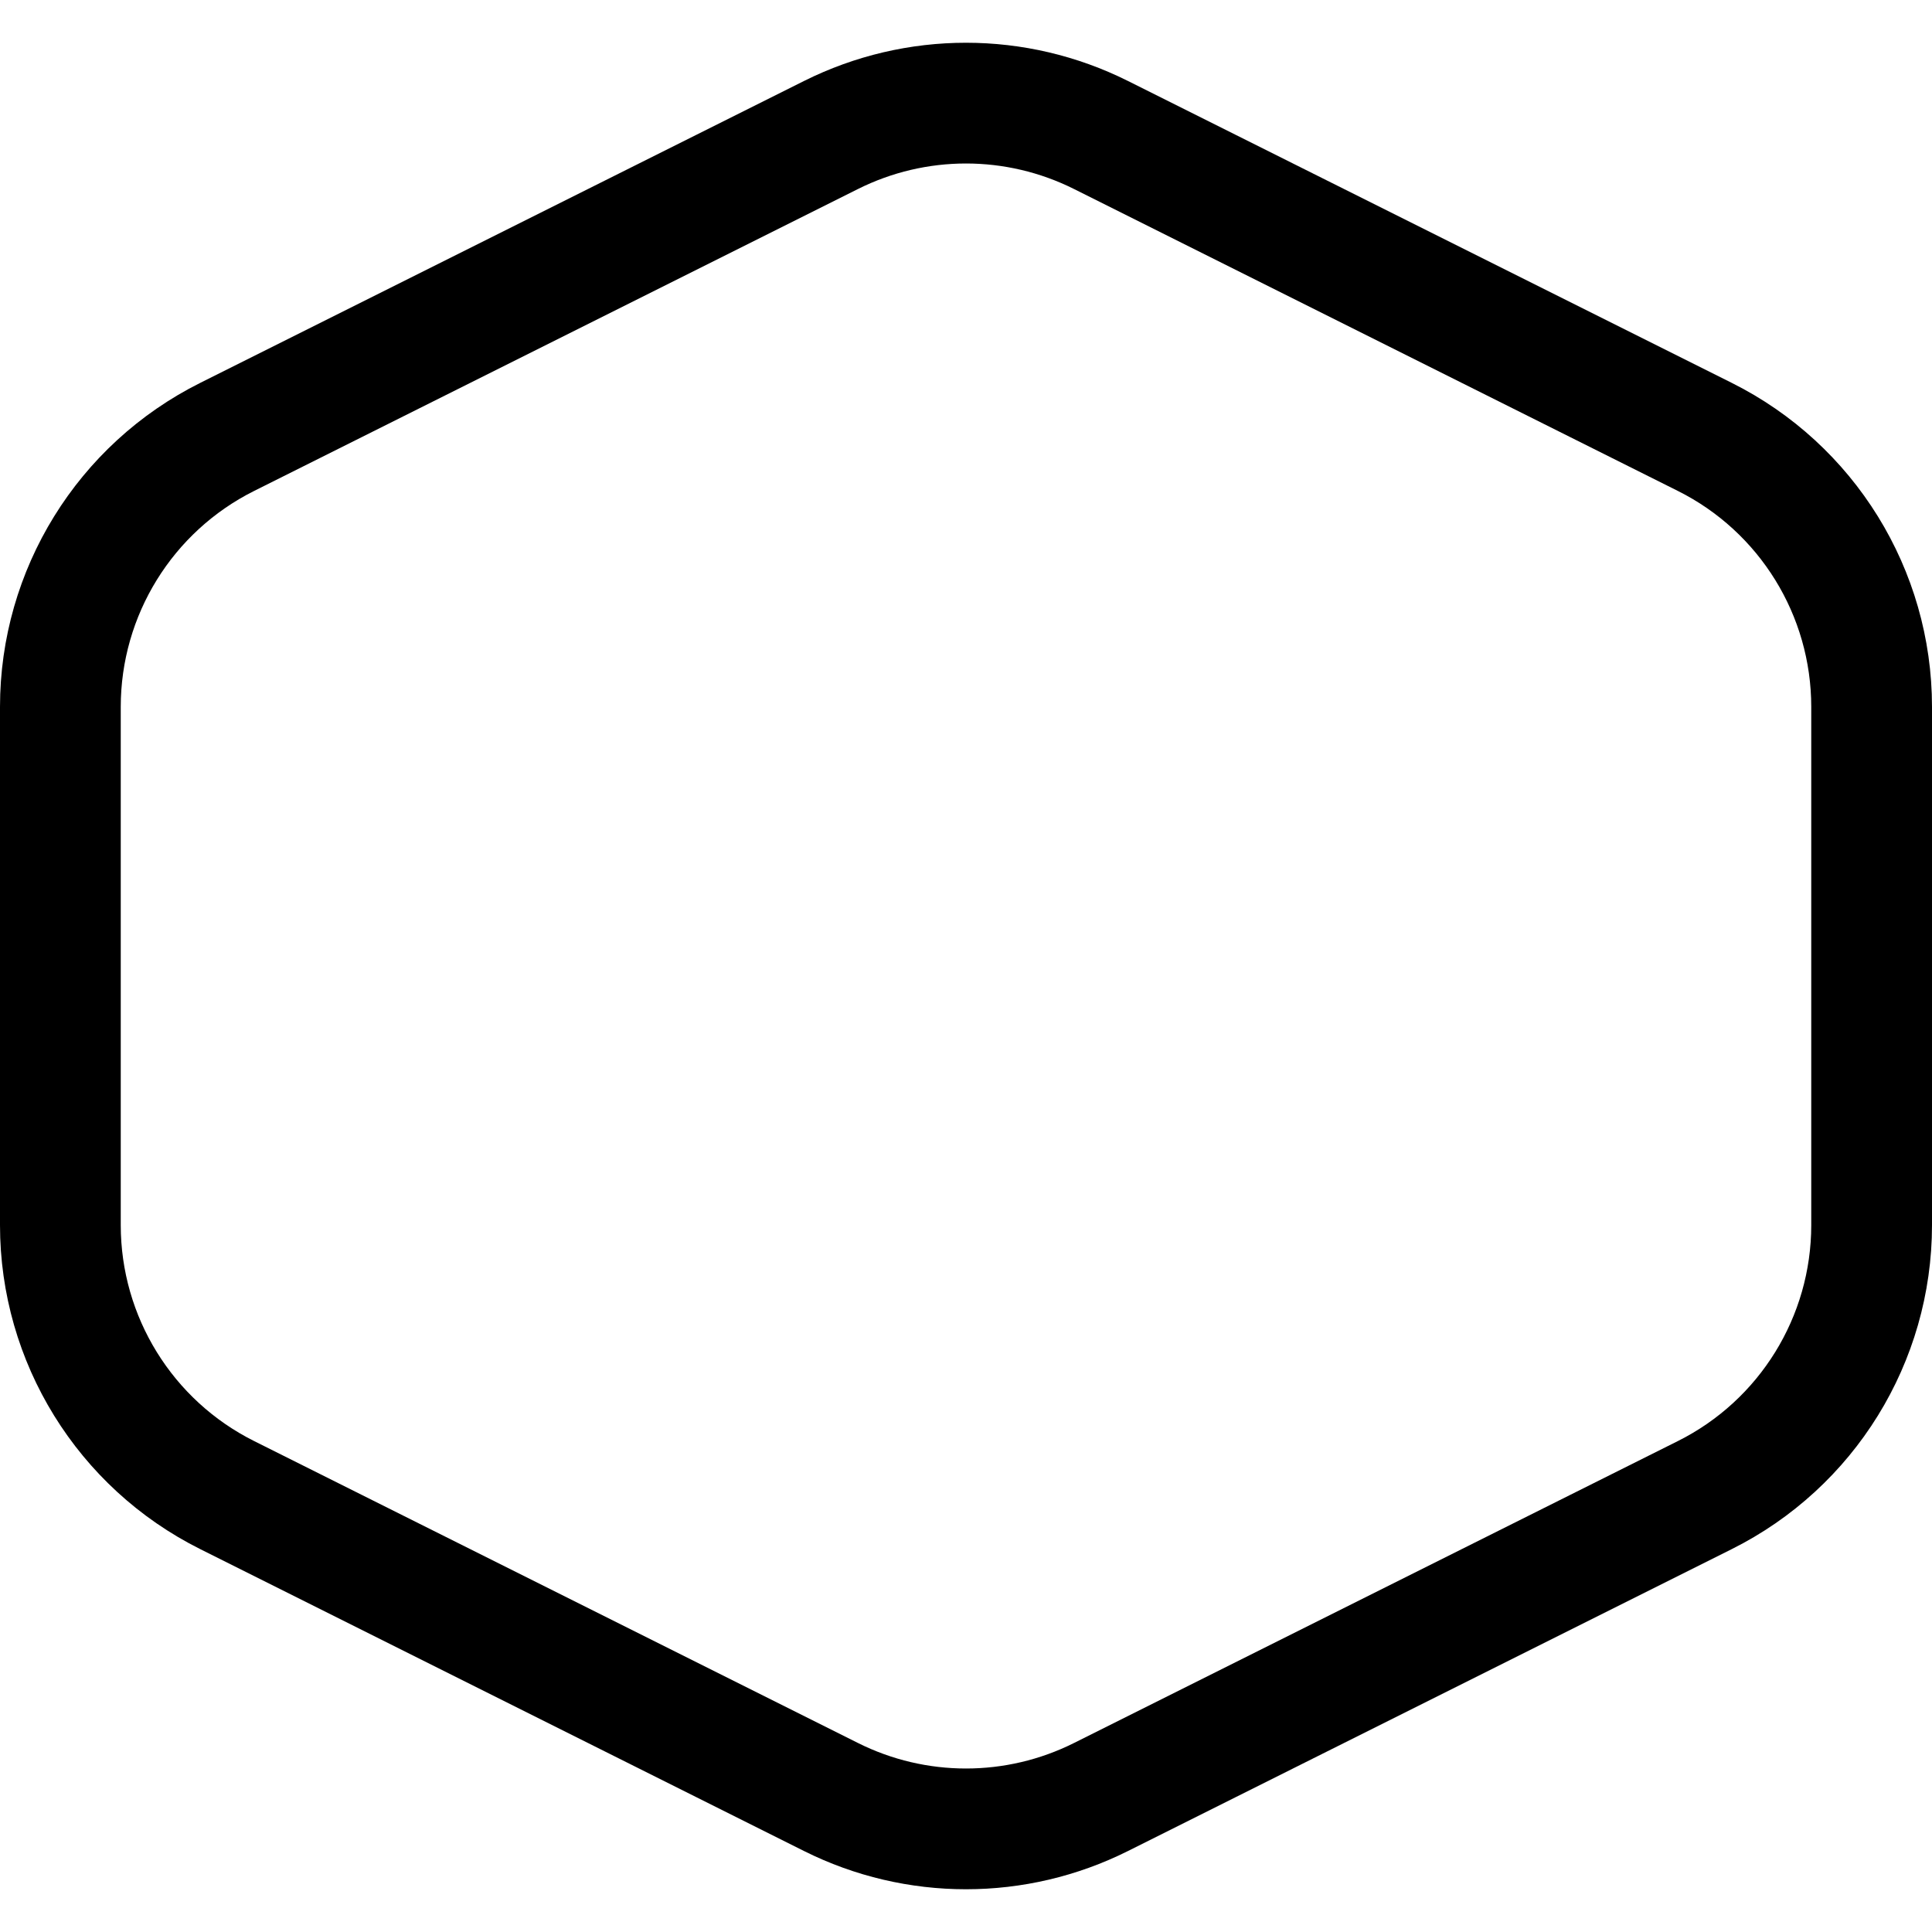
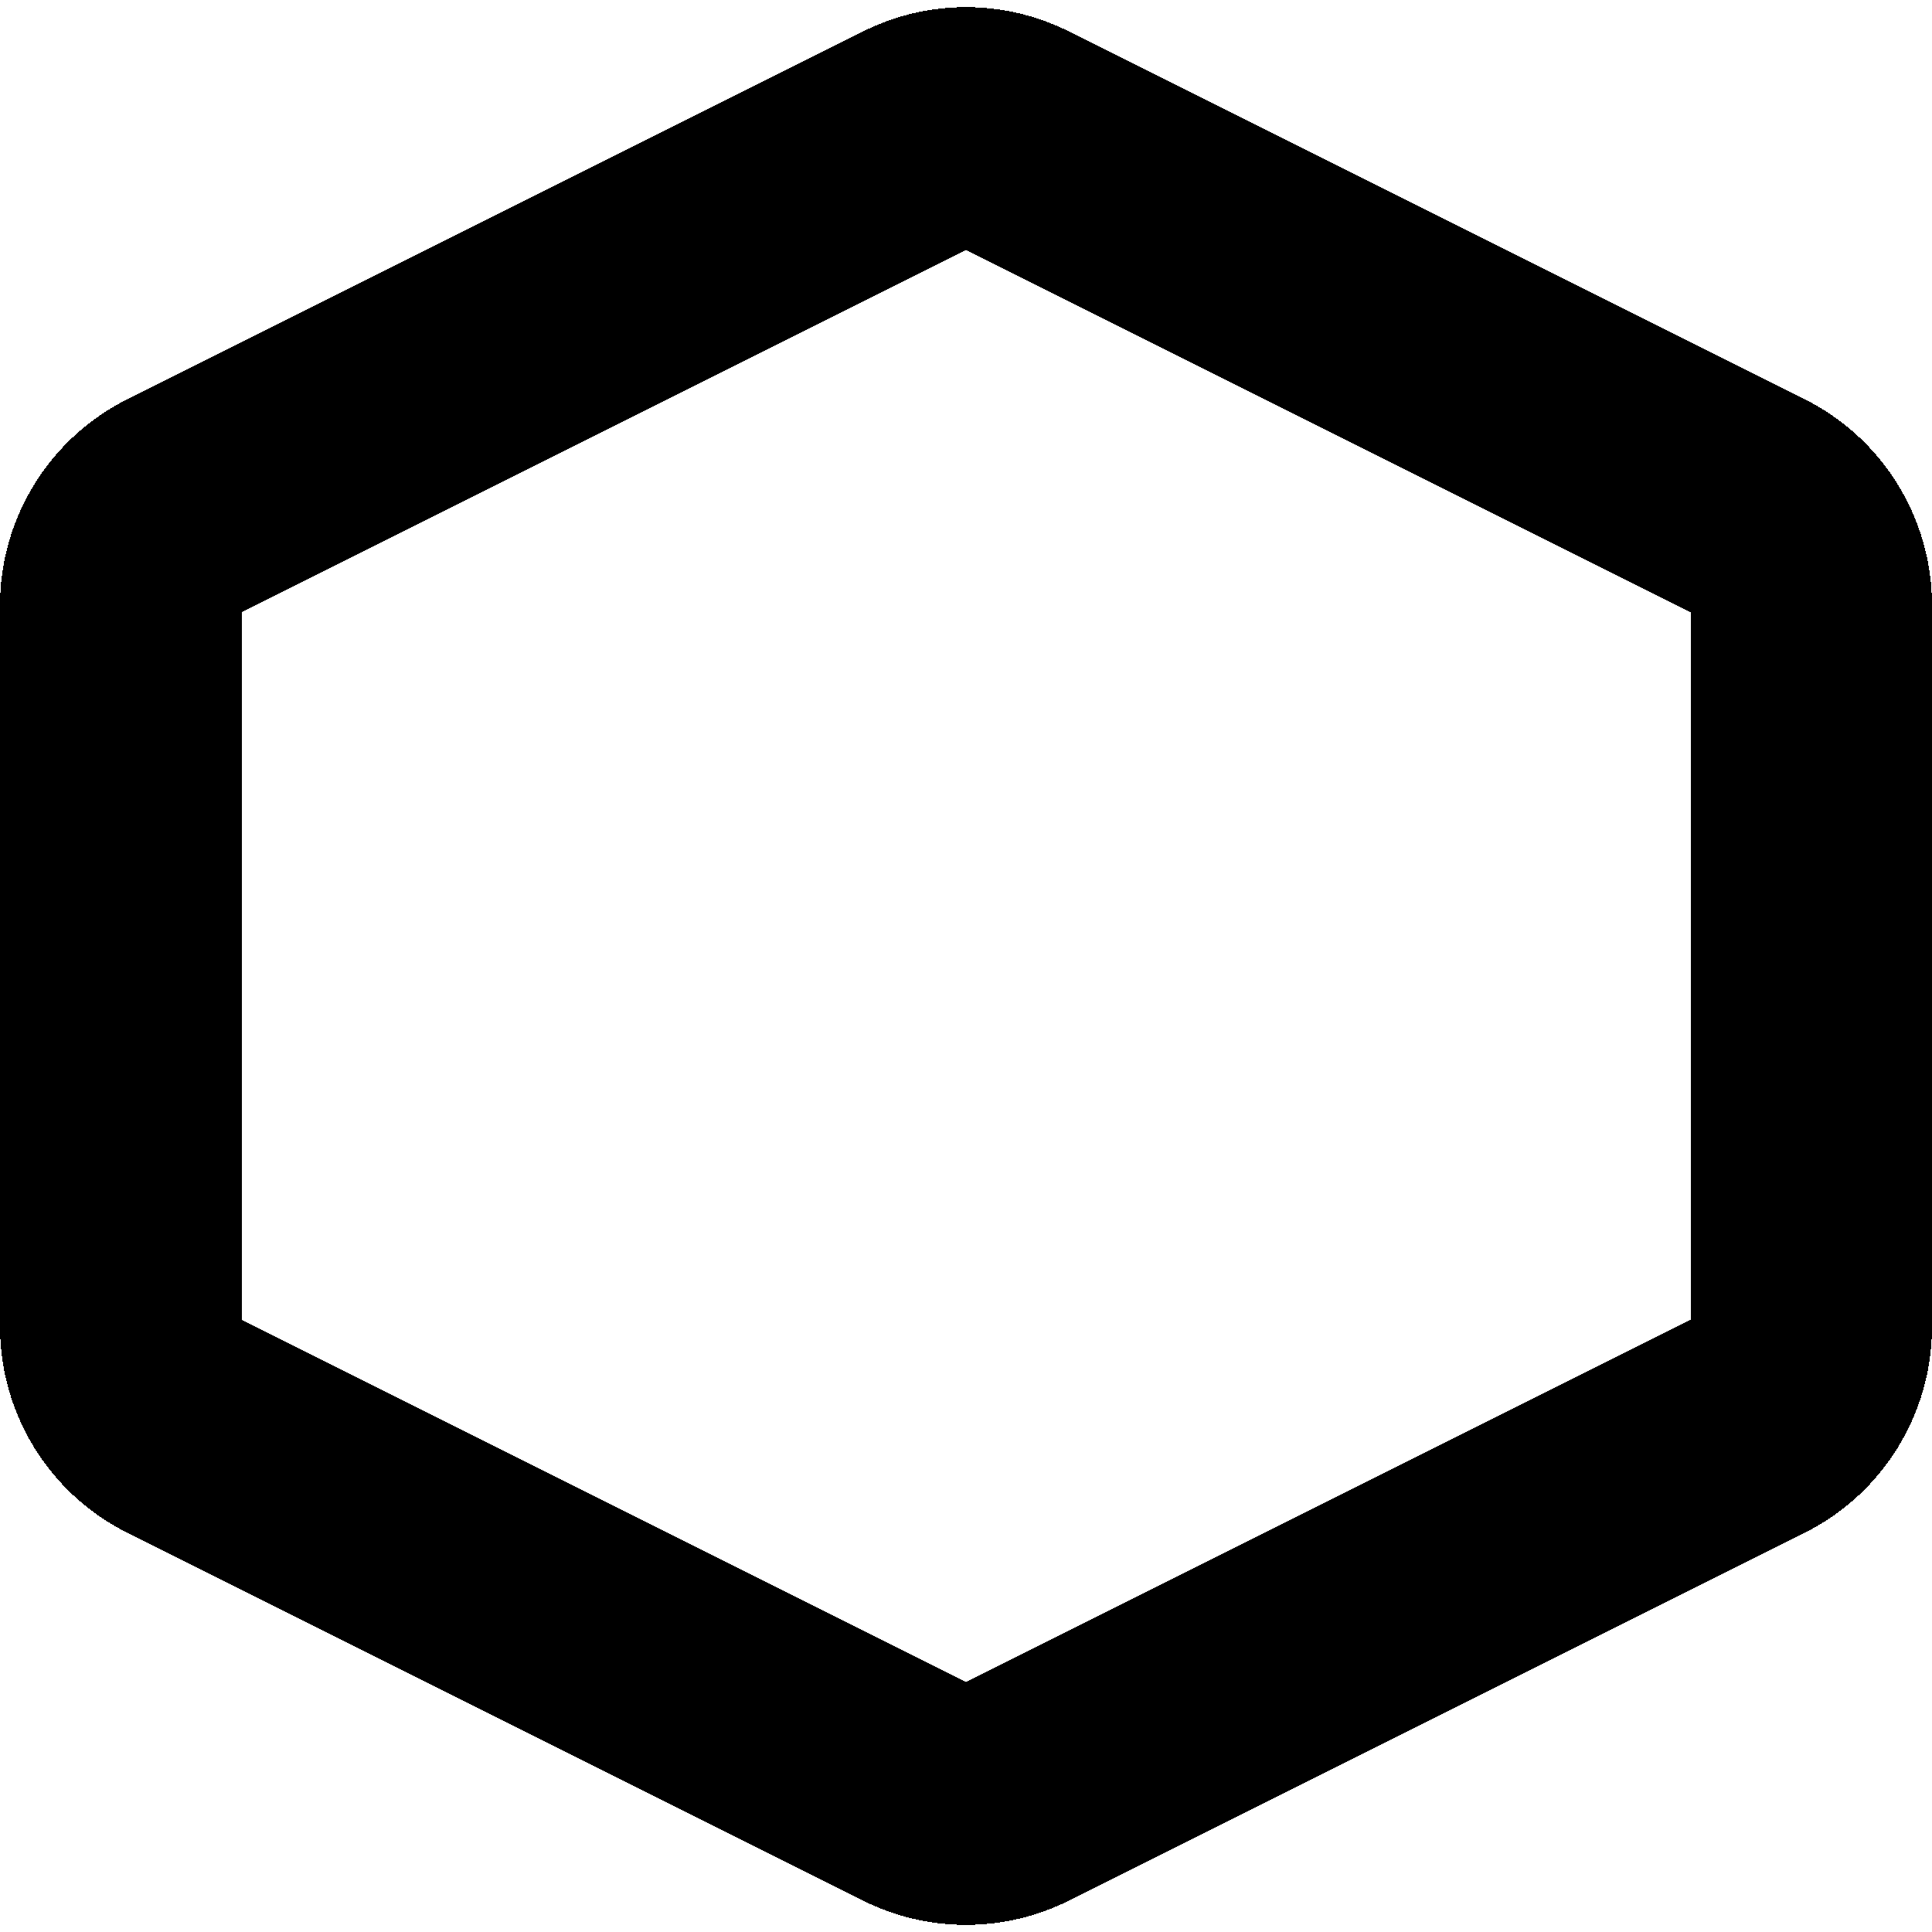
- <svg xmlns="http://www.w3.org/2000/svg" width="16" height="16" fill="none" version="1.1" viewBox="0 0 16 16">
-   <path d="m6.882 1.118c0.704-0.352 1.532-0.352 2.236 0l5 2.5c0.847 0.423 1.382 1.289 1.382 2.236v4.292c0 0.947-0.535 1.813-1.382 2.236l-5 2.5c-0.704 0.352-1.532 0.352-2.236 0l-5-2.5c-0.847-0.423-1.382-1.289-1.382-2.236v-4.292c0-0.947 0.535-1.813 1.382-2.236l5-2.5z" stroke="#000" />
+ <svg xmlns="http://www.w3.org/2000/svg" width="16" height="16" viewBox="0 0 16 16" fill="none" version="1.1" id="svg188">
+   <defs id="defs192" />
+   <g id="g69794" transform="matrix(0.04705882,0,0,0.04705882,-18.42057,-1.143513)" style="stroke-width:11.444">
+     <g id="g5225" transform="translate(0,-0.1217843)">
+       <path style="color:#000000;fill:#000000;stroke-linecap:square;stroke-linejoin:round;-inkscape-stroke:none;shape-rendering:crispEdges" d="m 561.438,25.678 c -6.219,0 -12.428,1.437 -18.107,4.275 a 21.252,21.252 0 0 0 -0.002,0.002 L 413.826,94.697 a 21.252,21.252 0 0 0 -0.002,0 C 400.121,101.549 391.438,115.586 391.438,130.916 v 126.979 c 0,15.33 8.627,29.376 22.387,36.256 a 21.252,21.252 0 0 0 0.002,0 l 129.502,64.742 a 21.252,21.252 0 0 0 0.002,0.002 c 11.395,5.695 24.82,5.695 36.215,0 a 21.252,21.252 0 0 0 0.002,-0.002 l 129.502,-64.742 a 21.252,21.252 0 0 0 0.002,-0.002 c 13.758,-6.88 22.387,-20.923 22.387,-36.254 V 130.916 c 0,-15.33 -8.685,-29.367 -22.387,-36.219 a 21.252,21.252 0 0 0 -0.002,0 L 579.547,29.955 a 21.252,21.252 0 0 0 -0.002,-0.002 c -5.679,-2.839 -11.888,-4.275 -18.107,-4.275 z m 0,42.738 127.5,63.742 v 124.531 l -127.5,63.742 -127.5,-63.742 V 132.158 Z" id="path5436" />
+     </g>
+   </g>
</svg>
